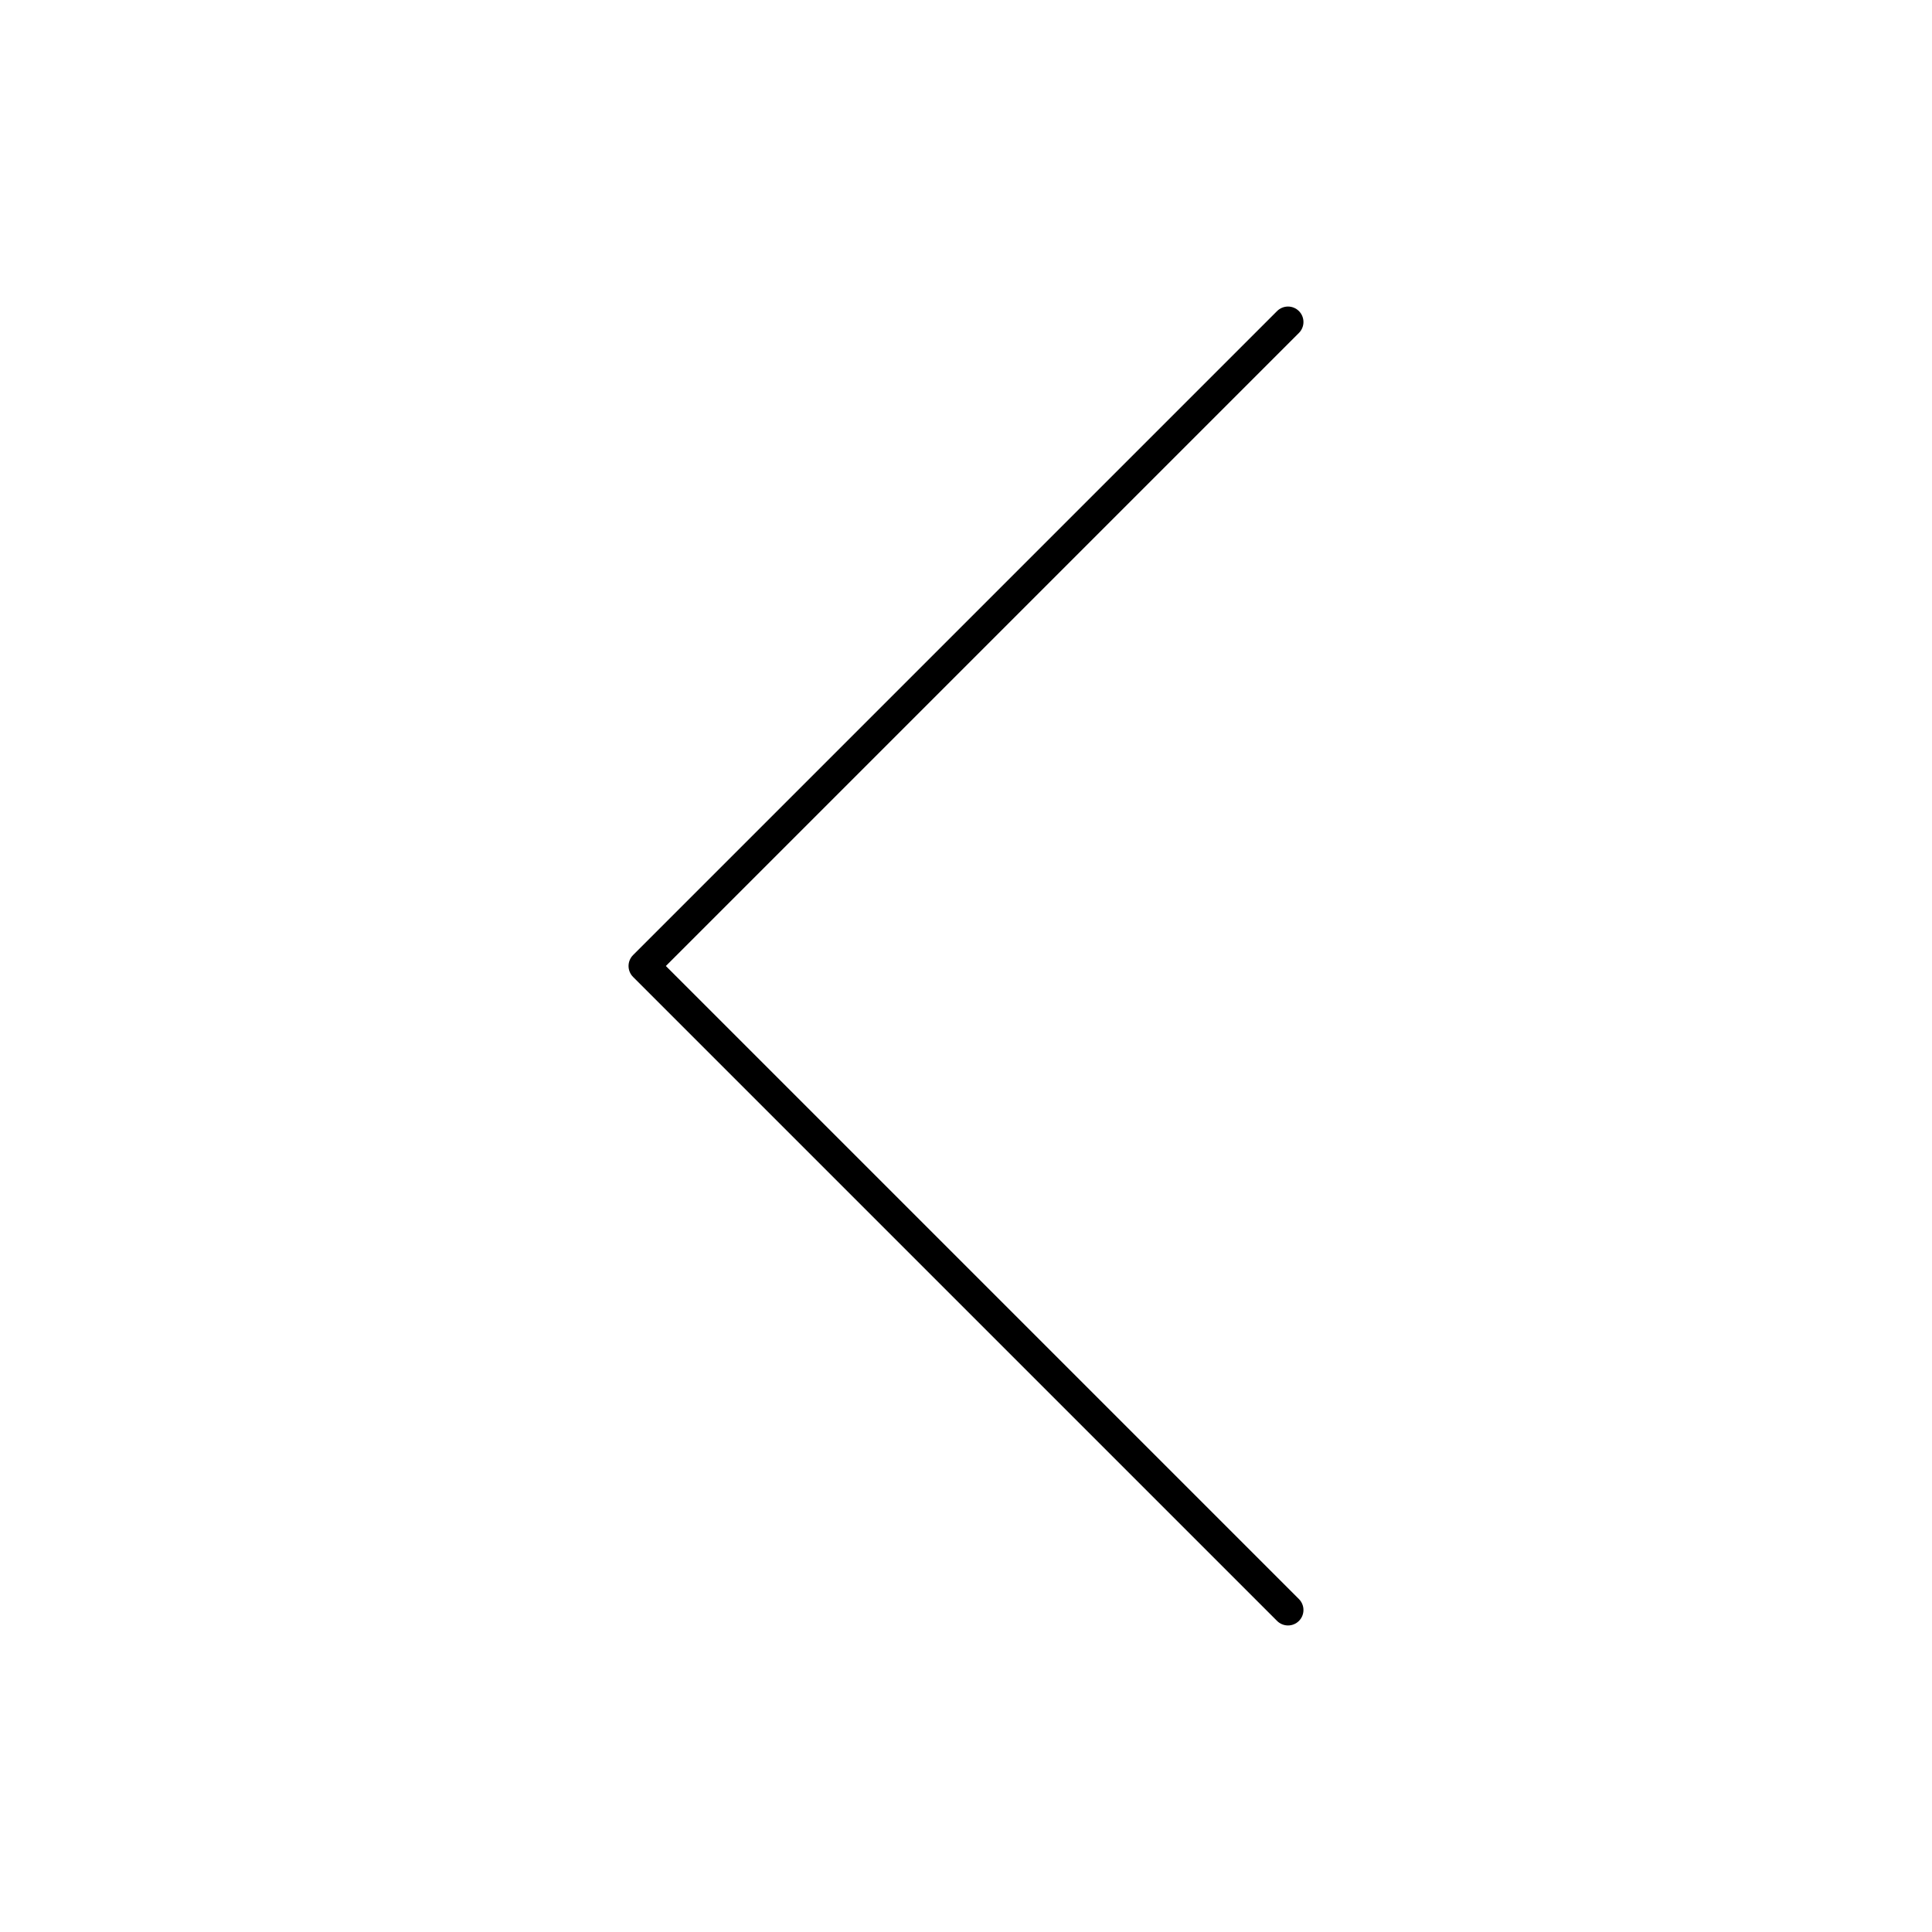
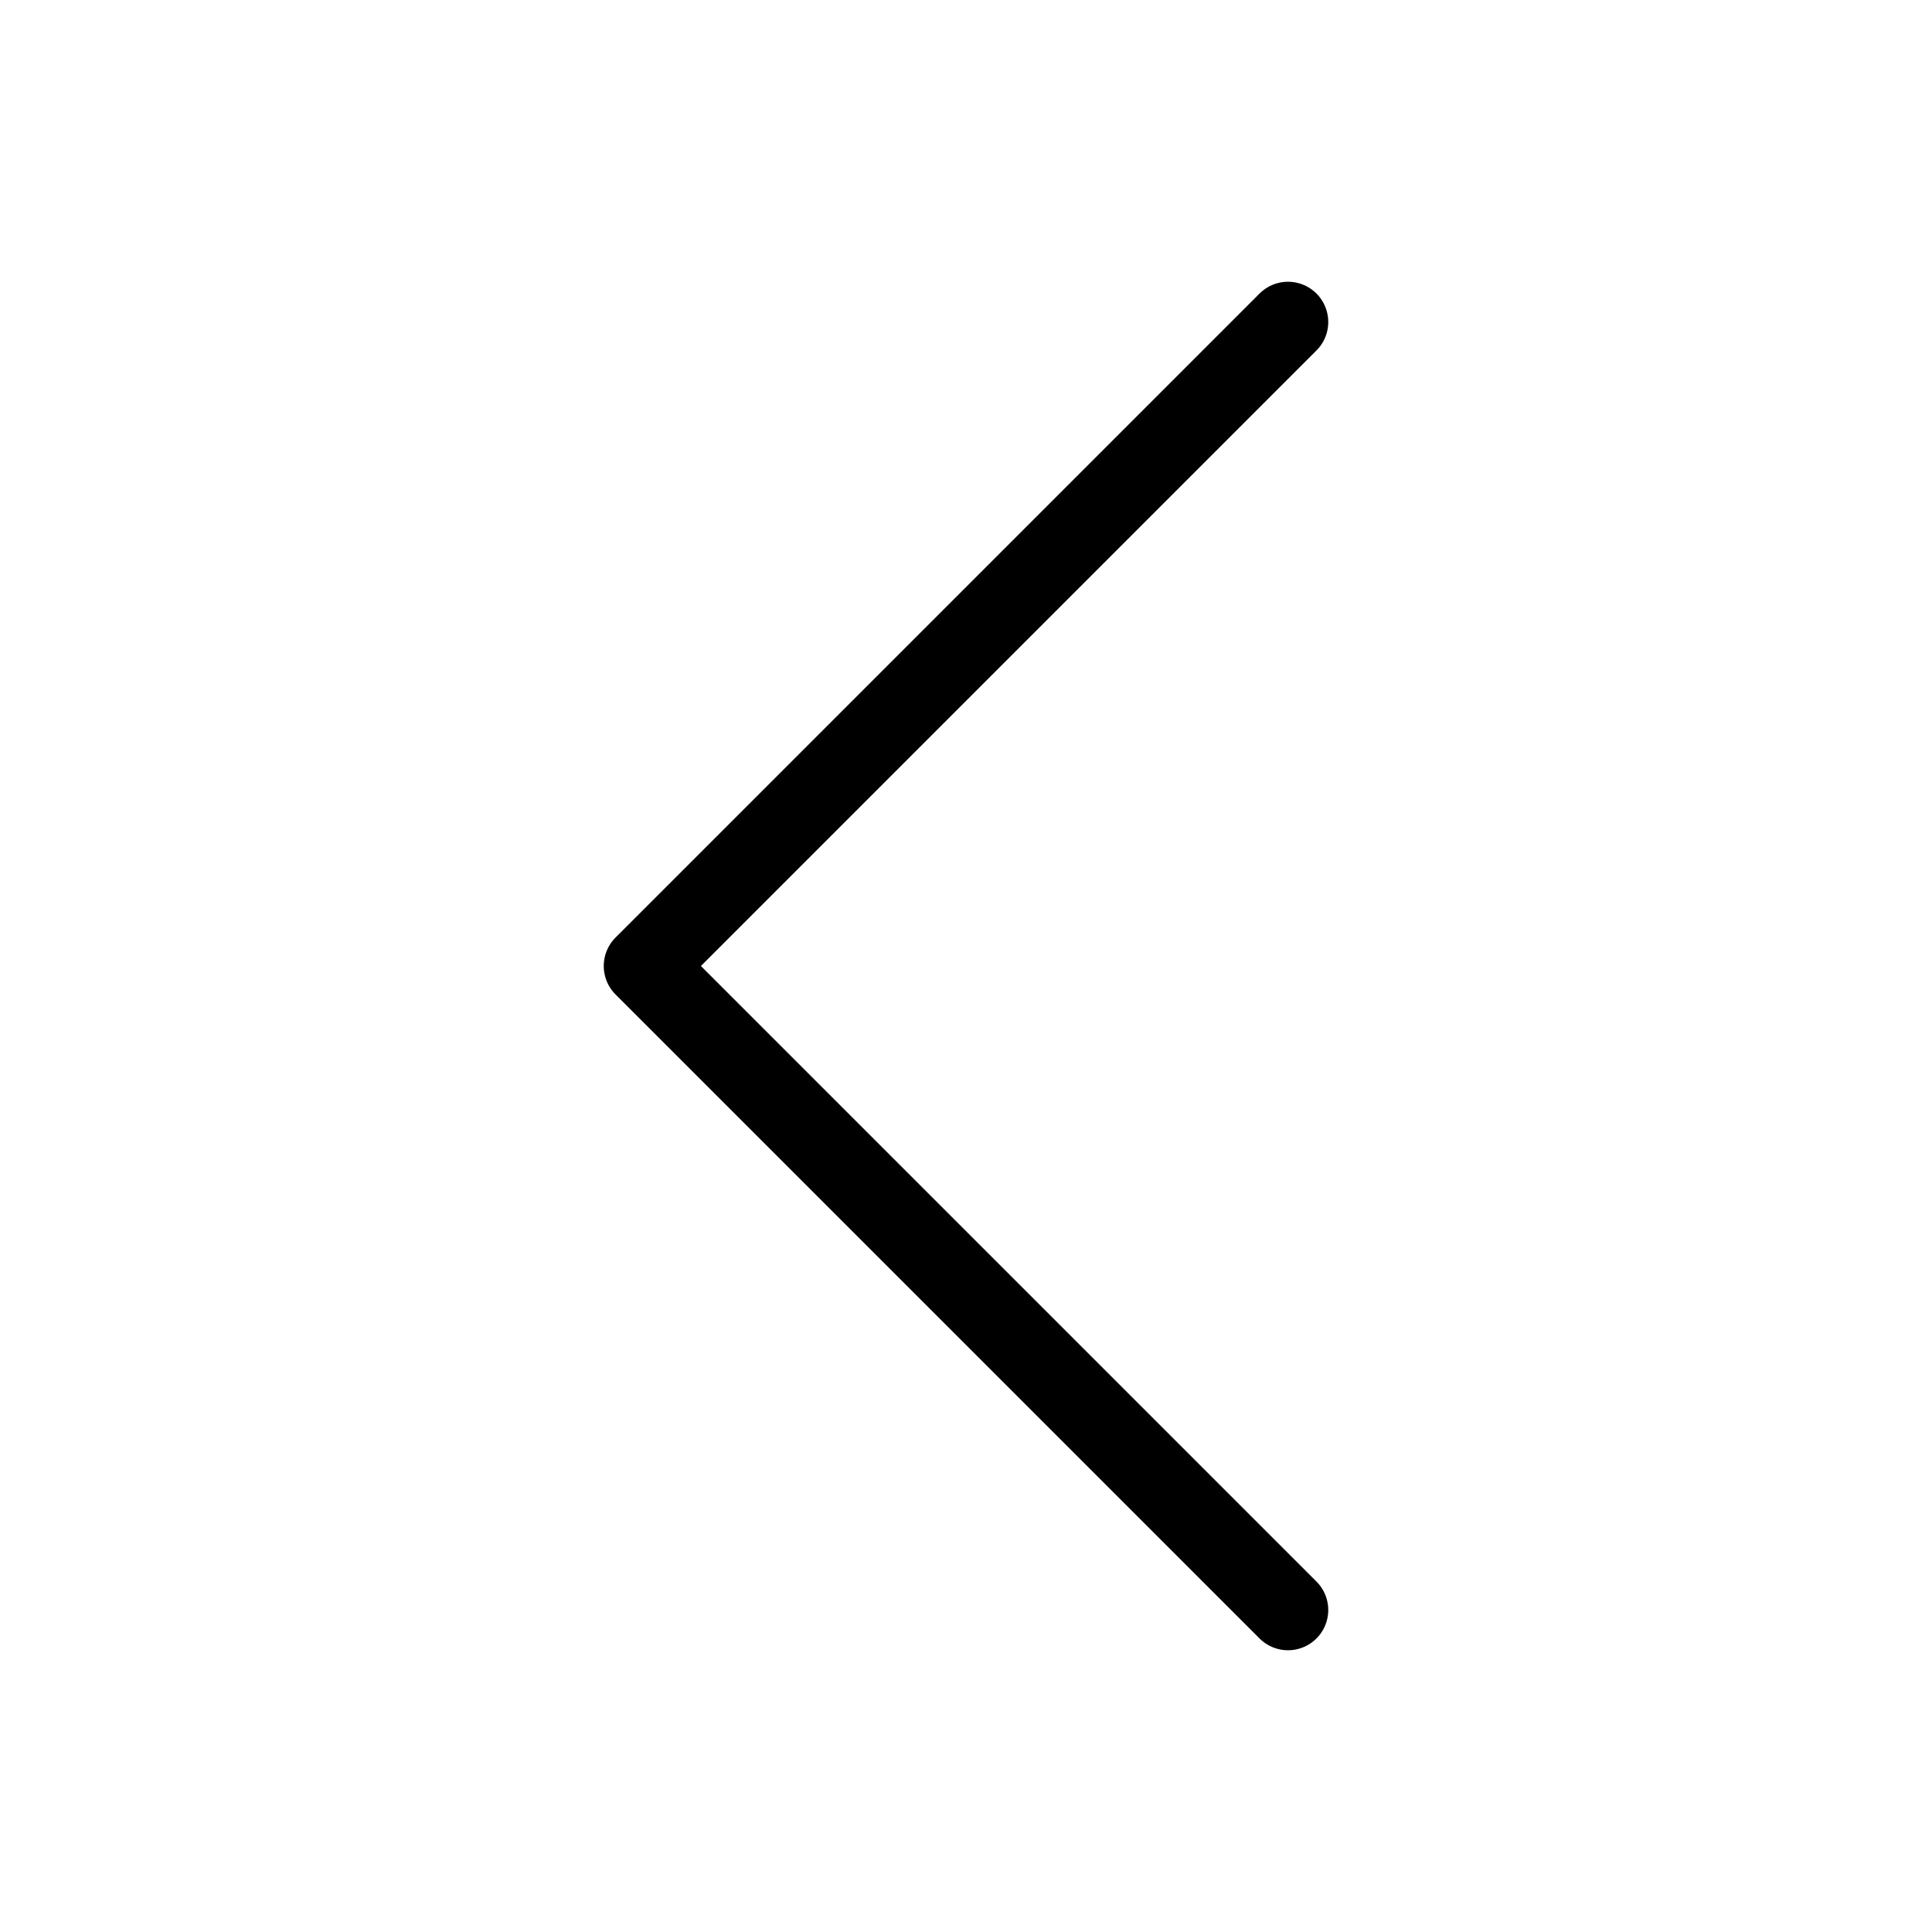
<svg xmlns="http://www.w3.org/2000/svg" width="800px" height="800px" viewBox="0 0 24 24" fill="none">
  <g id="SVGRepo_bgCarrier" stroke-width="0" />
  <g id="SVGRepo_tracerCarrier" stroke-linecap="round" stroke-linejoin="round" />
  <g id="SVGRepo_iconCarrier">
-     <path d="M16 4L8 12L16 20" stroke="#000000" stroke-width="0.384" stroke-linecap="round" stroke-linejoin="round" />
+     <path d="M16 4L8 12L16 20" stroke="#000000" stroke-width="1" stroke-linecap="round" stroke-linejoin="round" />
  </g>
</svg>
